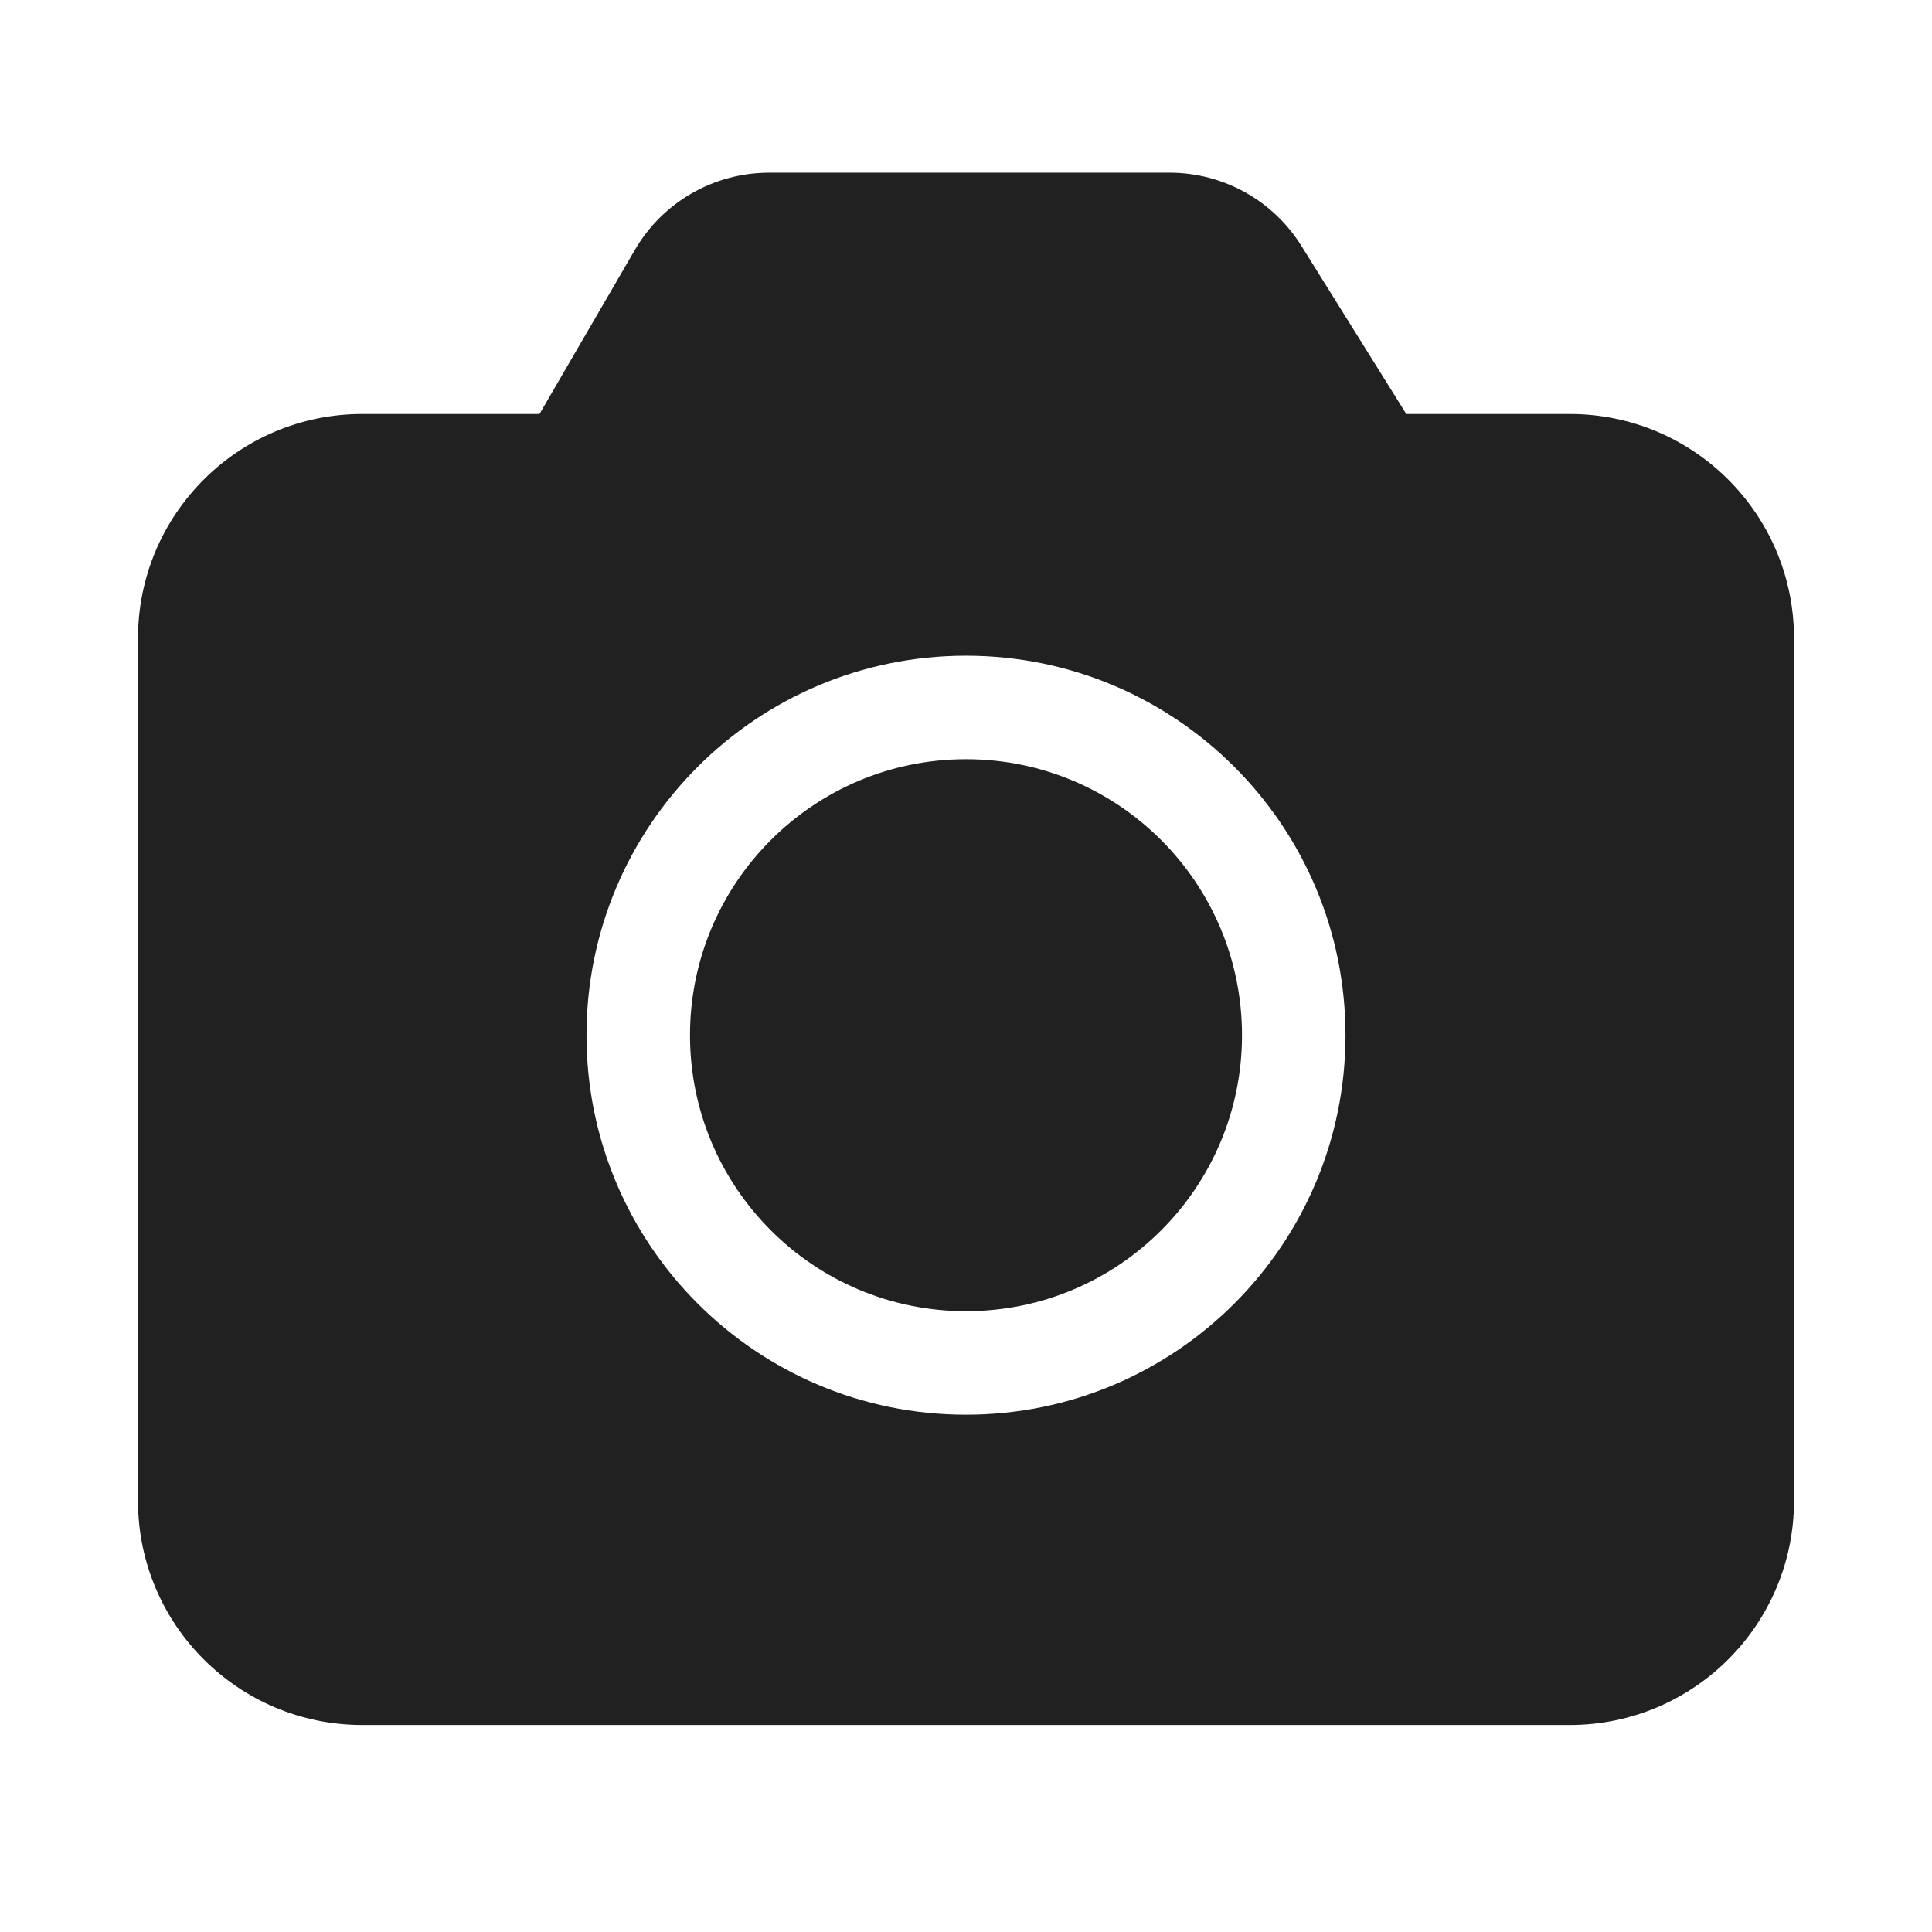
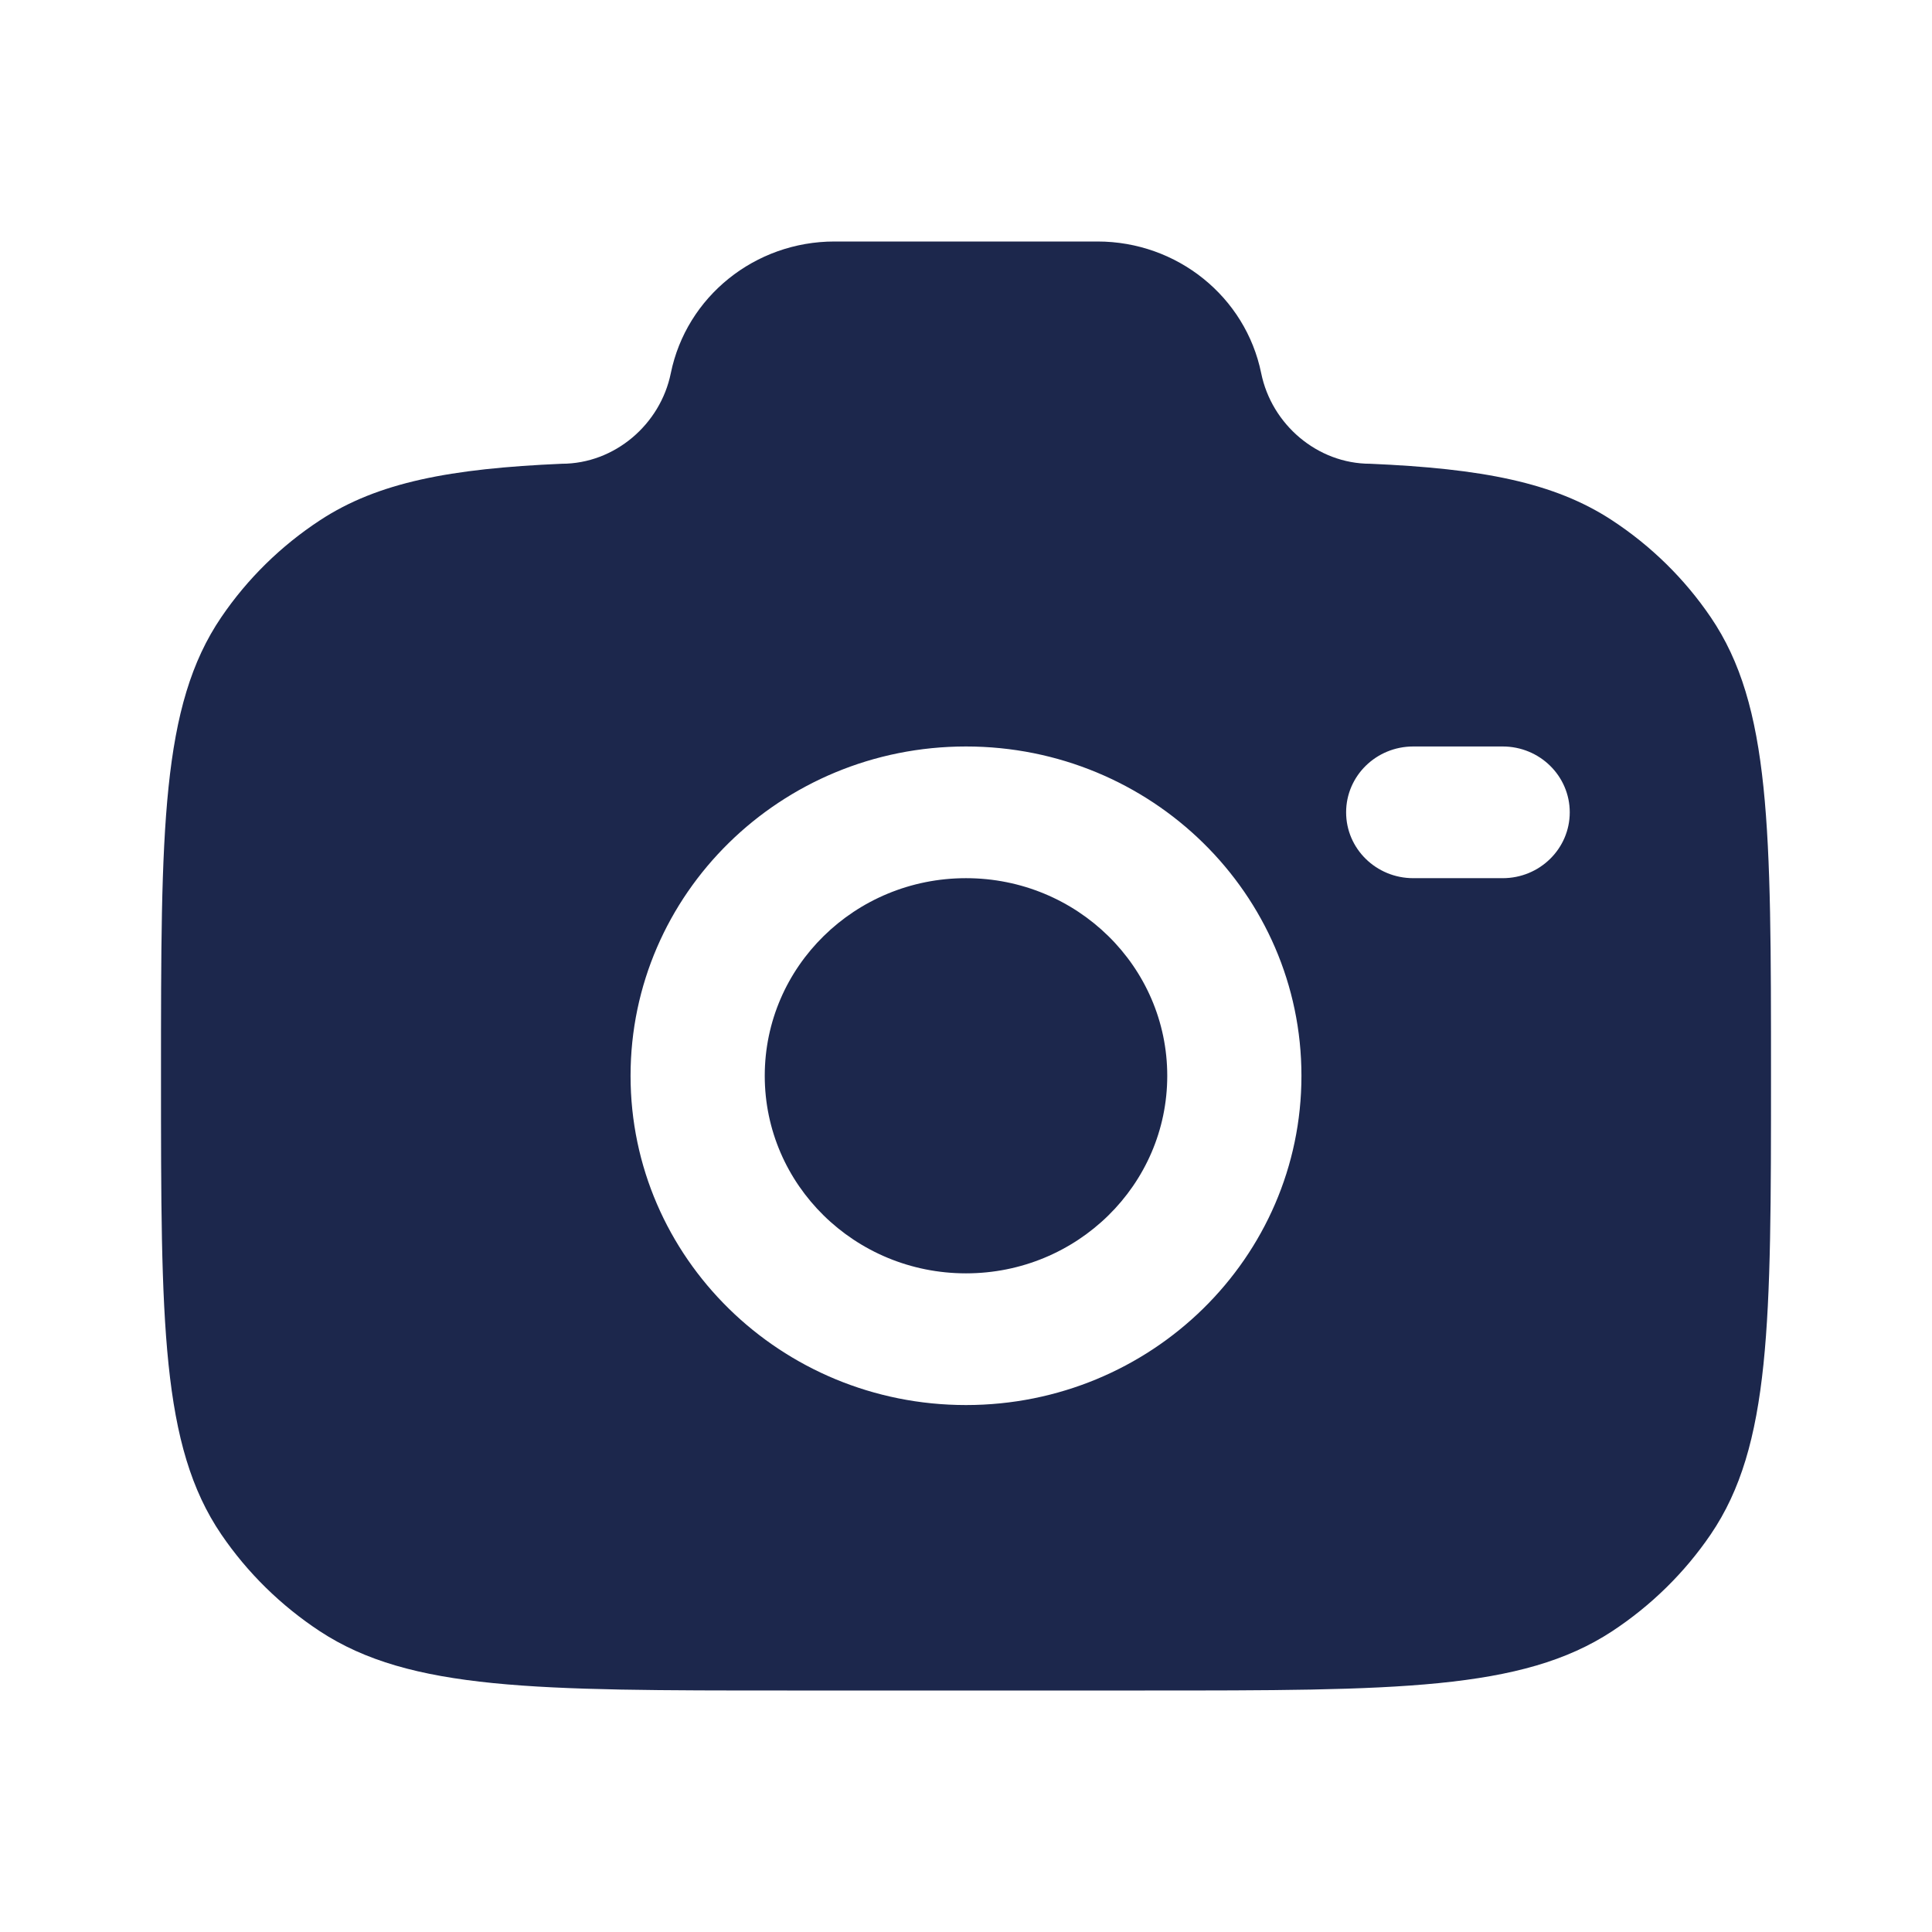
- <svg xmlns="http://www.w3.org/2000/svg" width="800px" height="800px" viewBox="0 0 28 28" version="1.1">
-   <g id="🔍-Product-Icons" stroke="none" stroke-width="1" fill="none" fill-rule="evenodd">
-     <g id="ic_fluent_camera_28_filled" fill="#212121" fill-rule="nonzero">
-       <path d="M16.951,2.503 C17.727,2.503 18.449,2.903 18.86,3.562 L20.381,6 L22.75,6 C24.545,6 26,7.455 26,9.25 L26,21.75 C26,23.545 24.545,25 22.75,25 L5.25,25 C3.455,25 2,23.545 2,21.75 L2,9.25 C2,7.455 3.455,6 5.25,6 L7.819,6 L9.201,3.622 C9.604,2.929 10.345,2.503 11.146,2.503 L16.951,2.503 Z M14,9.503 C10.962,9.503 8.5,11.965 8.5,15.003 C8.5,18.04 10.962,20.503 14,20.503 C17.038,20.503 19.5,18.04 19.5,15.003 C19.5,11.965 17.038,9.503 14,9.503 Z M14,11.003 C16.209,11.003 18,12.794 18,15.003 C18,17.212 16.209,19.003 14,19.003 C11.791,19.003 10,17.212 10,15.003 C10,12.794 11.791,11.003 14,11.003 Z" id="🎨-Color">
- 
- </path>
-     </g>
-   </g>
+ <svg xmlns="http://www.w3.org/2000/svg" width="800px" height="800px" viewBox="0 0 24 24" fill="none">
+   <path fill-rule="evenodd" clip-rule="evenodd" d="M9.778 21H14.222C17.343 21 18.904 21 20.025 20.265C20.51 19.946 20.927 19.537 21.251 19.061C22 17.96 22 16.428 22 13.364C22 10.299 22 8.767 21.251 7.667C20.927 7.19 20.51 6.781 20.025 6.463C19.304 5.99 18.403 5.821 17.022 5.761C16.363 5.761 15.796 5.271 15.667 4.636C15.473 3.685 14.622 3 13.634 3H10.366C9.378 3 8.527 3.685 8.333 4.636C8.204 5.271 7.637 5.761 6.978 5.761C5.597 5.821 4.696 5.99 3.975 6.463C3.49 6.781 3.073 7.19 2.749 7.667C2 8.767 2 10.299 2 13.364C2 16.428 2 17.96 2.749 19.061C3.073 19.537 3.49 19.946 3.975 20.265C5.096 21 6.657 21 9.778 21ZM12 9.273C9.699 9.273 7.833 11.104 7.833 13.364C7.833 15.623 9.699 17.454 12 17.454C14.301 17.454 16.167 15.623 16.167 13.364C16.167 11.104 14.301 9.273 12 9.273ZM12 10.909C10.619 10.909 9.5 12.008 9.5 13.364C9.5 14.719 10.619 15.818 12 15.818C13.381 15.818 14.5 14.719 14.5 13.364C14.5 12.008 13.381 10.909 12 10.909ZM16.722 10.091C16.722 9.639 17.095 9.273 17.556 9.273H18.667C19.127 9.273 19.5 9.639 19.5 10.091C19.5 10.543 19.127 10.909 18.667 10.909H17.556C17.095 10.909 16.722 10.543 16.722 10.091Z" fill="#1C274C" />
</svg>
